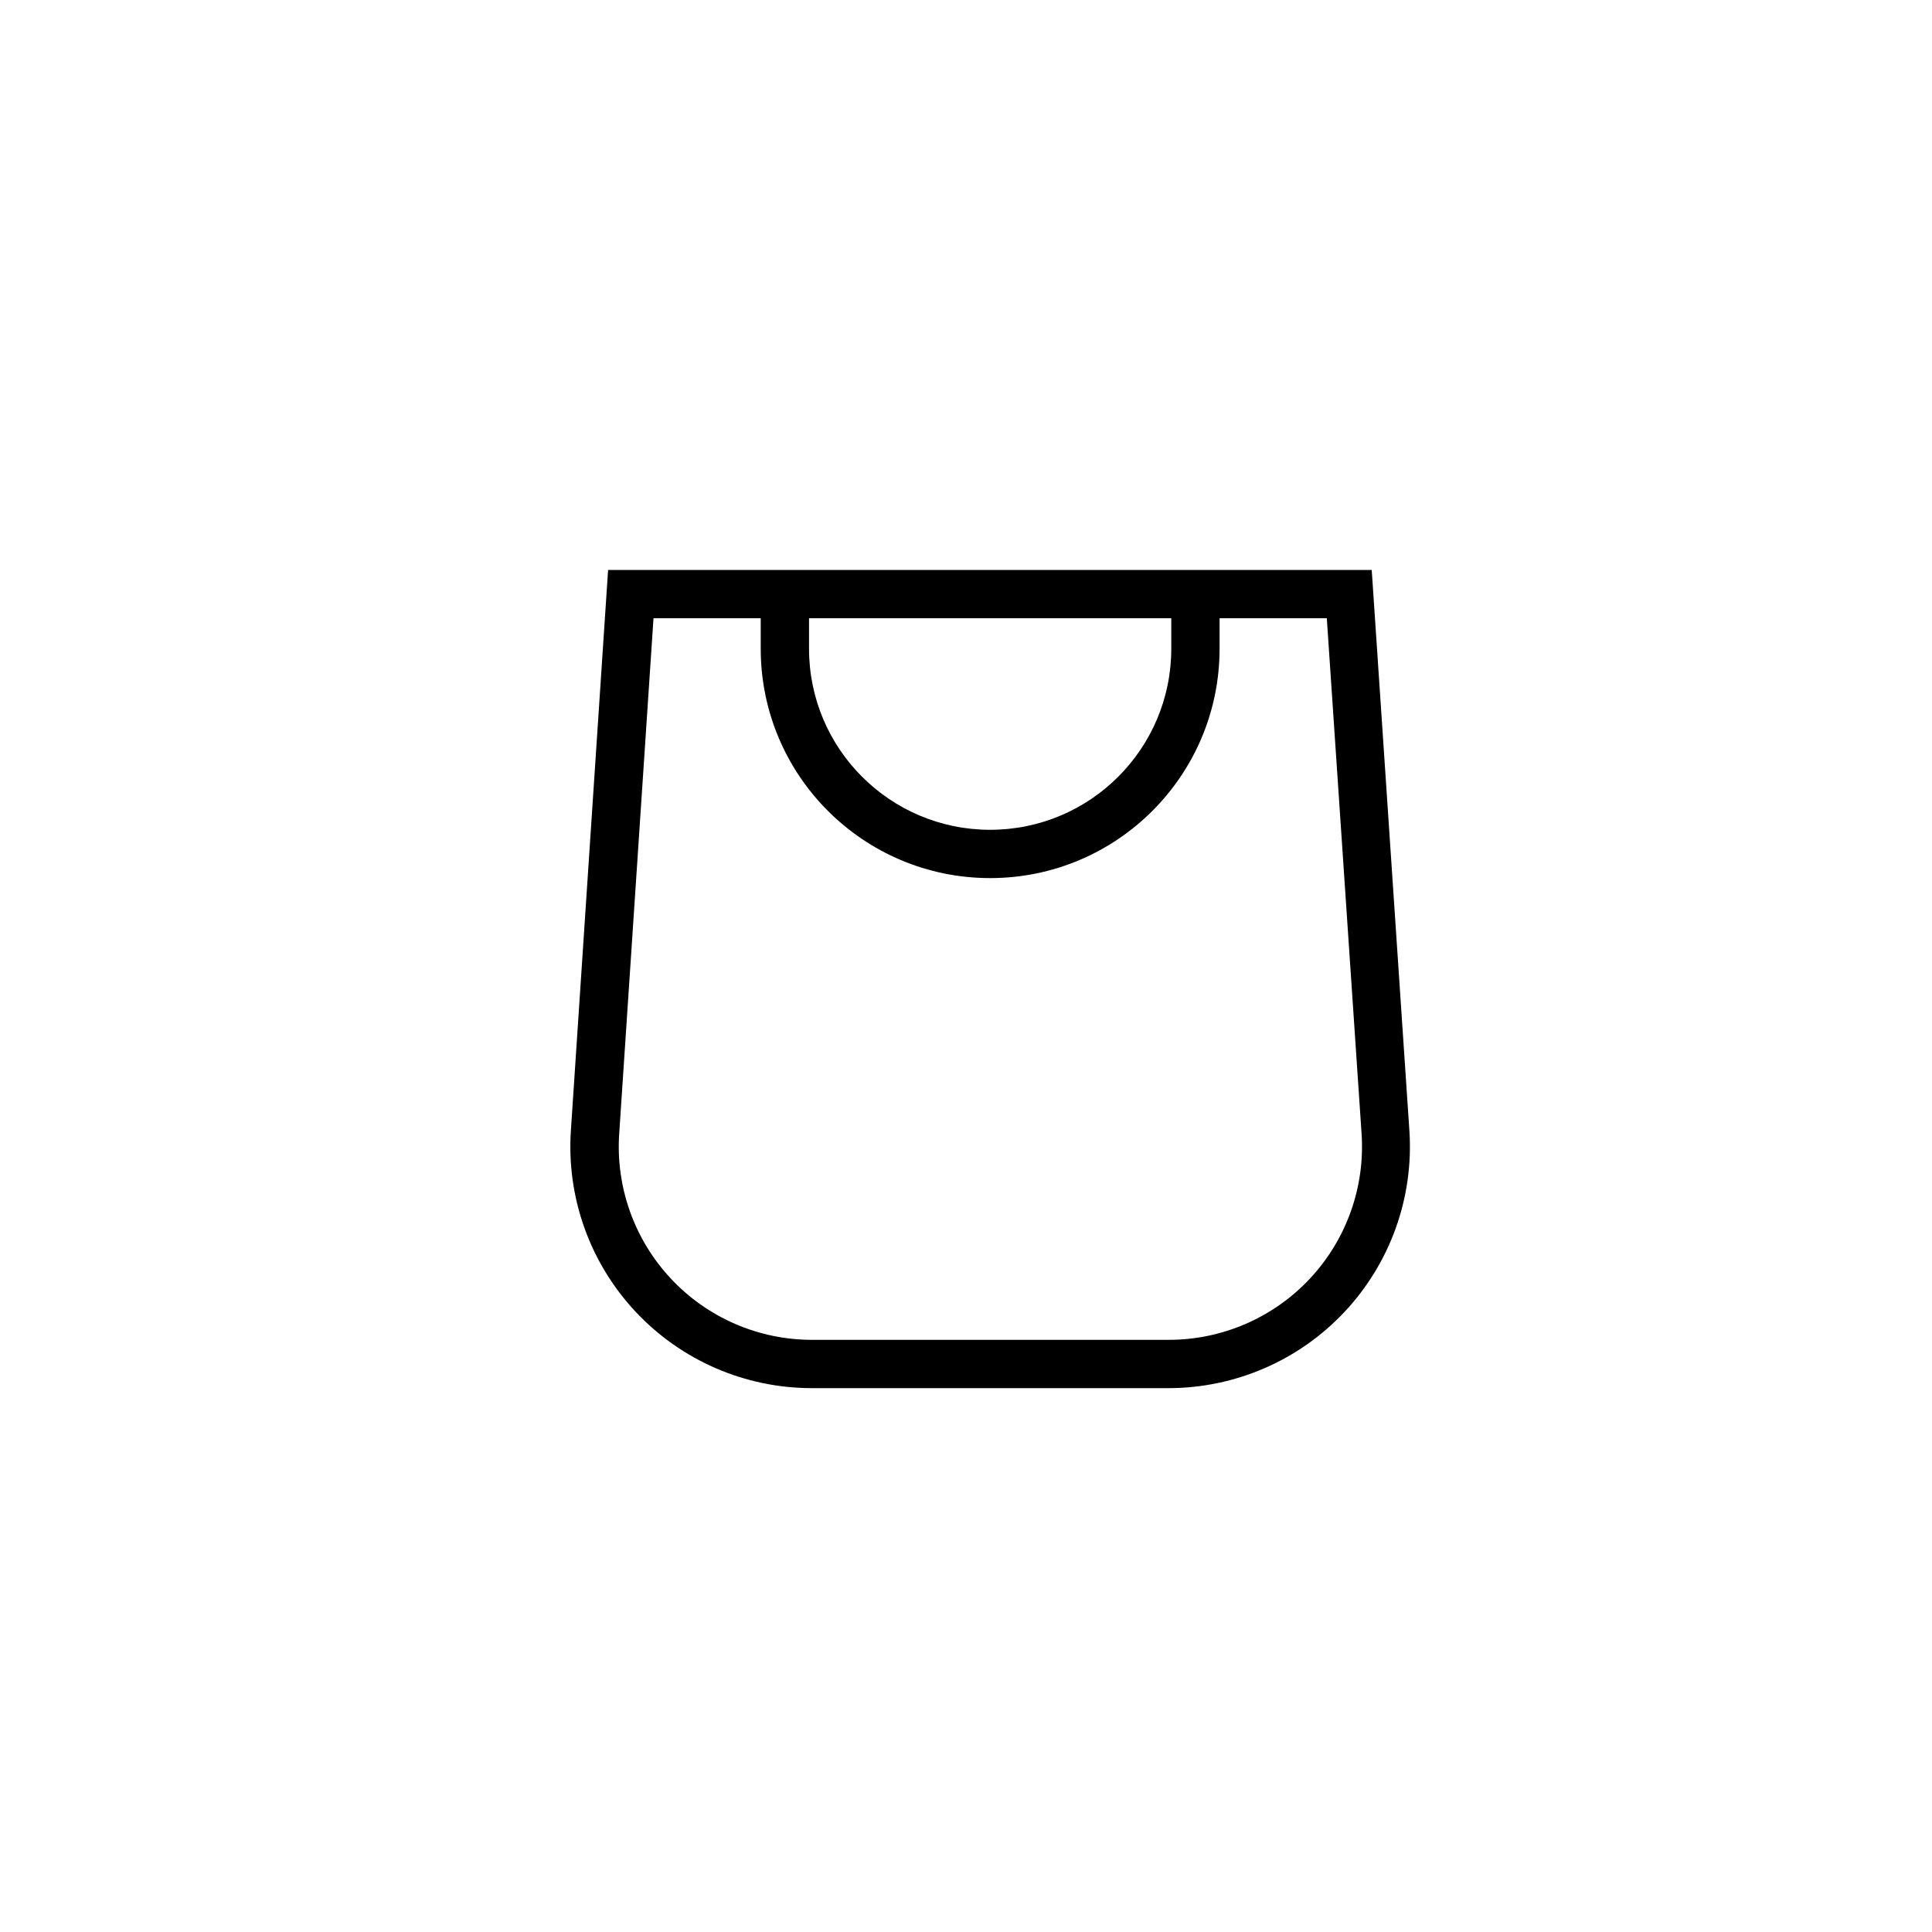
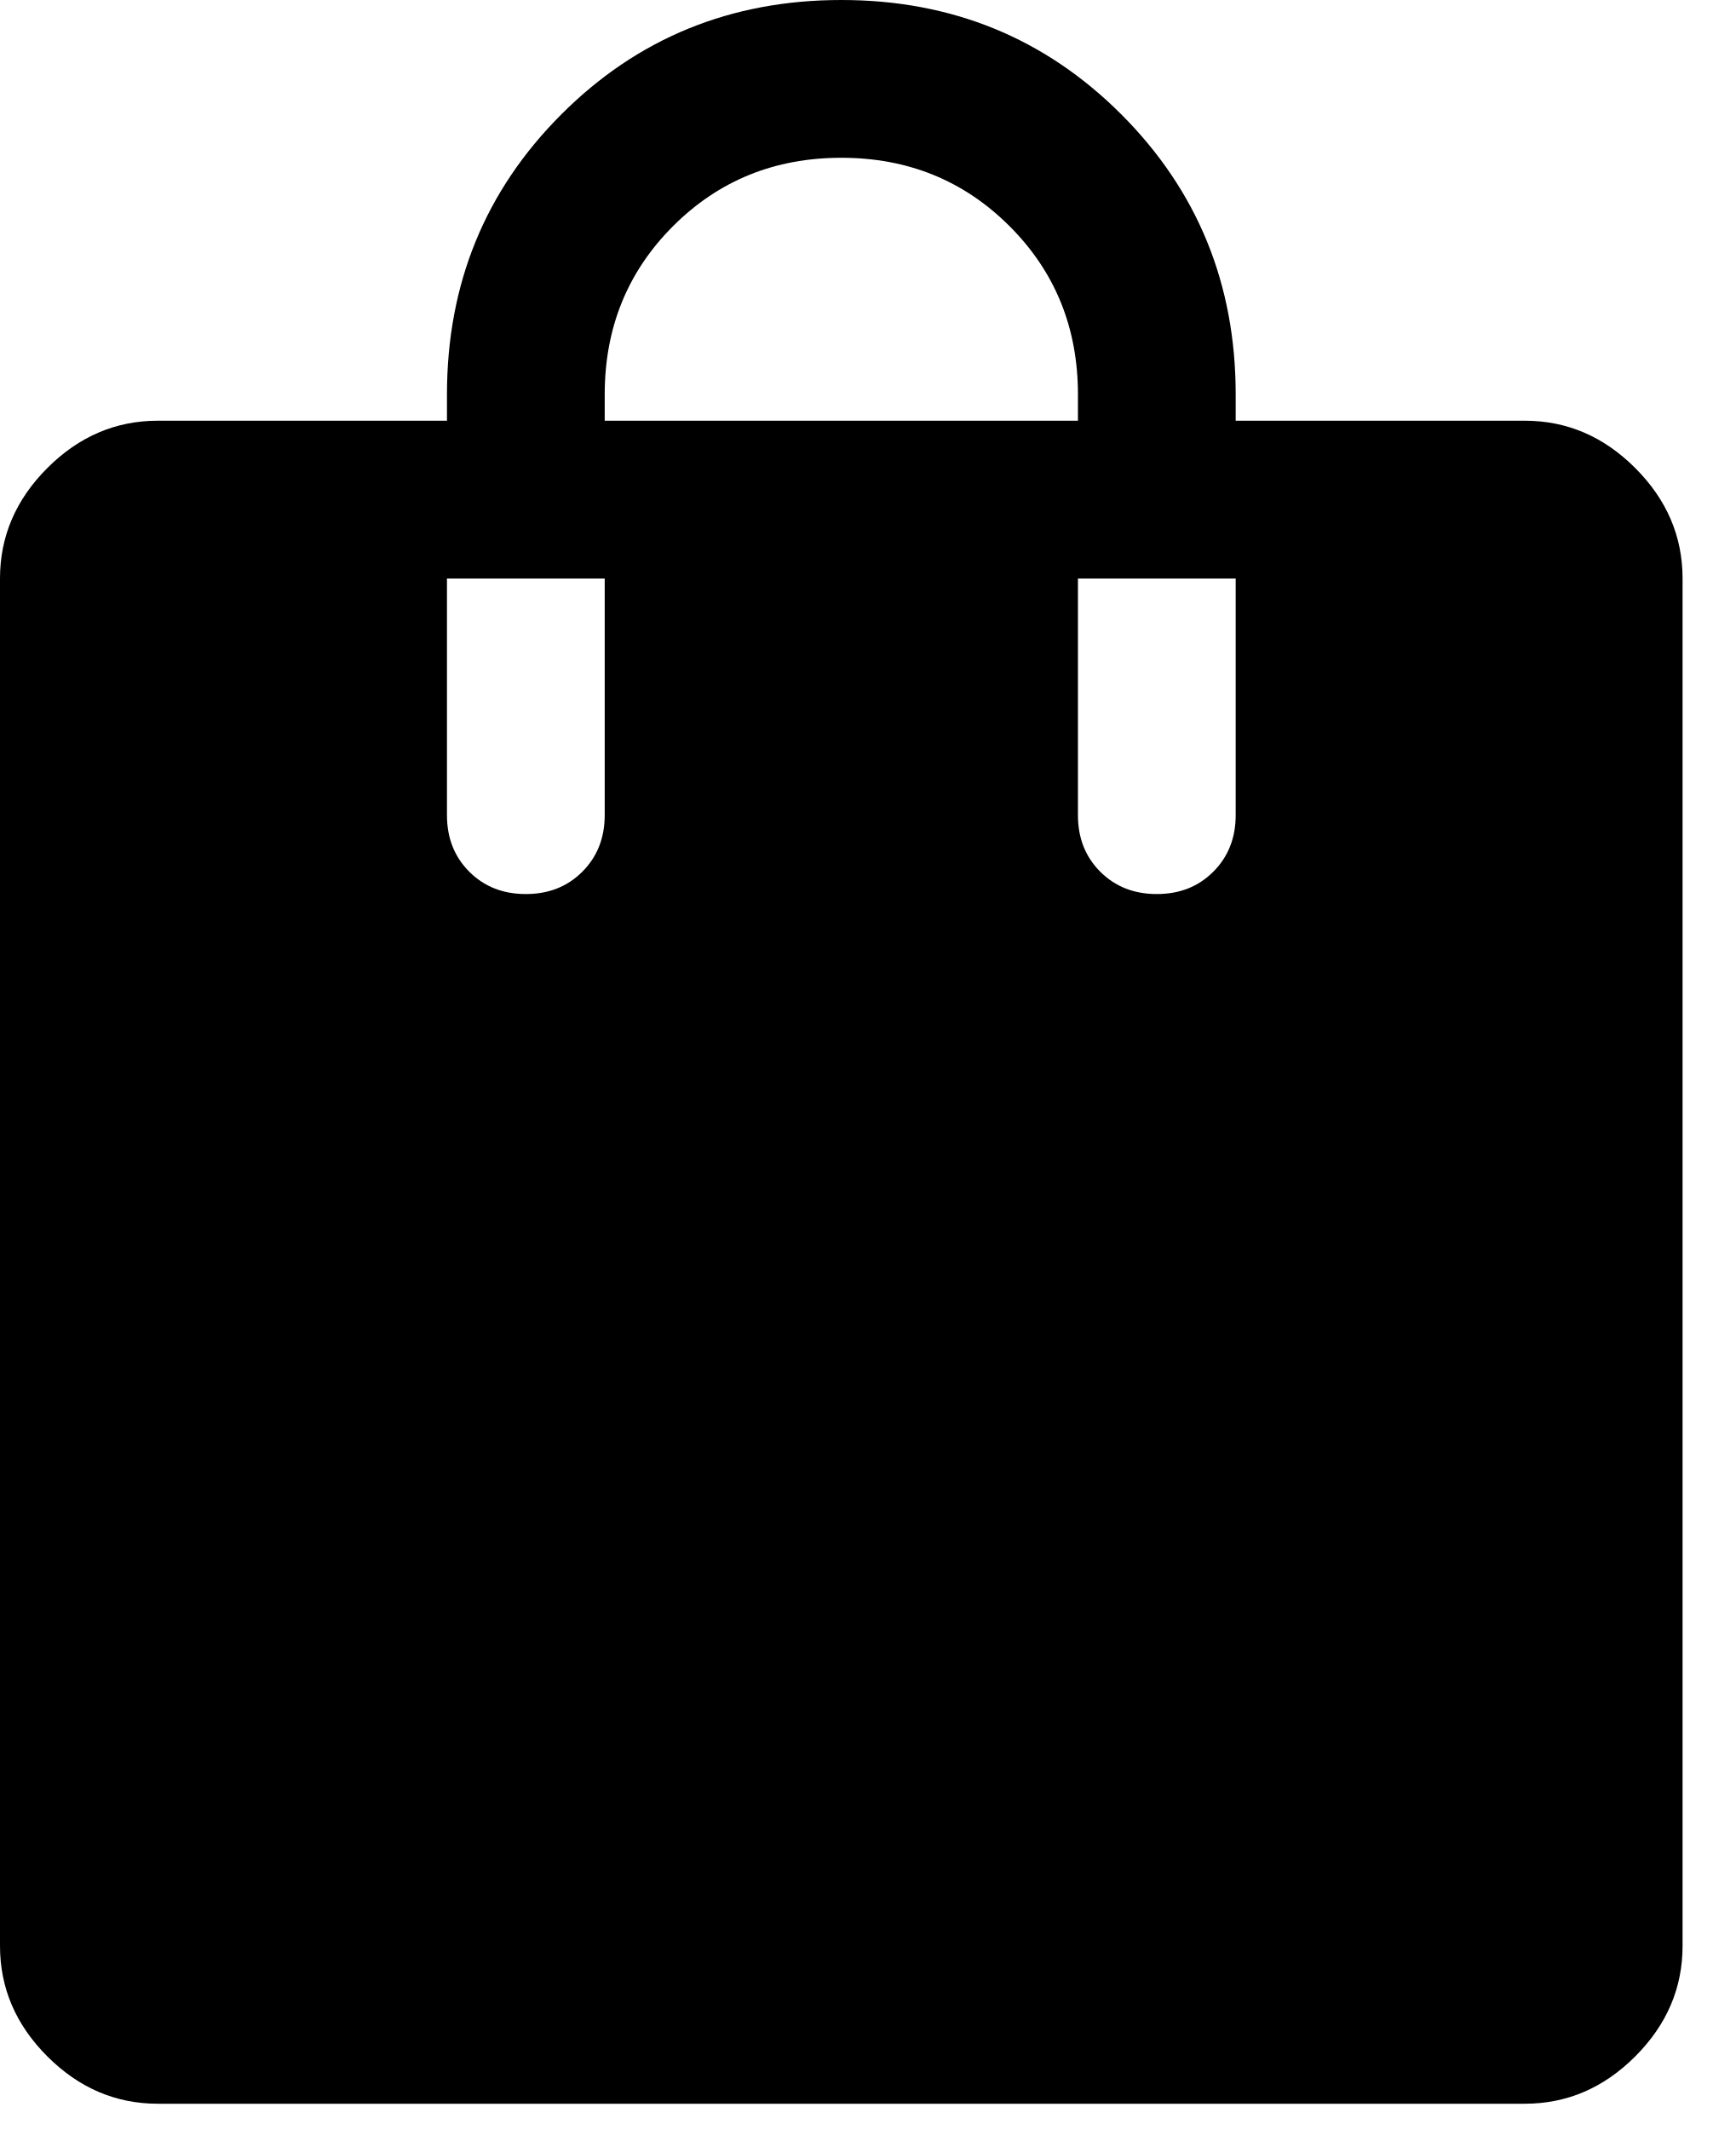
- <svg xmlns="http://www.w3.org/2000/svg" fill="none" class="icon icon-cart-empty" viewBox="0 0 40 40">
-   <path fill="currentColor" fill-rule="evenodd" d="M15.75 11.8h-3.16l-.77 11.6a5 5 0 0 0 4.99 5.34h7.38a5 5 0 0 0 4.99-5.33L28.4 11.8zm0 1h-2.22l-.71 10.67a4 4 0 0 0 3.99 4.27h7.38a4 4 0 0 0 4-4.27l-.72-10.67h-2.22v.63a4.75 4.75 0 1 1-9.5 0zm8.5 0h-7.5v.63a3.75 3.75 0 1 0 7.5 0z" />
+ <svg xmlns="http://www.w3.org/2000/svg" width="22" height="27" viewBox="0 0 22 27" fill="none" class="el-cart-svg">
+   <path d="M2 26.667C1.467 26.667 1 26.467 0.6 26.067C0.2 25.667 0 25.2 0 24.667V7.333C0 6.8 0.2 6.333 0.6 5.933C1 5.533 1.467 5.333 2 5.333H5.667V5C5.667 3.6 6.15 2.417 7.117 1.45C8.083 0.483 9.267 0 10.667 0C12.067 0 13.25 0.483 14.217 1.45C15.183 2.417 15.667 3.6 15.667 5V5.333H19.333C19.867 5.333 20.333 5.533 20.733 5.933C21.133 6.333 21.333 6.8 21.333 7.333V24.667C21.333 25.2 21.133 25.667 20.733 26.067C20.333 26.467 19.867 26.667 19.333 26.667H2ZM7.667 5.333H13.667V5C13.667 4.156 13.378 3.444 12.8 2.867C12.222 2.289 11.511 2 10.667 2C9.822 2 9.111 2.289 8.533 2.867C7.956 3.444 7.667 4.156 7.667 5V5.333ZM14.667 11.333C14.956 11.333 15.194 11.239 15.383 11.05C15.572 10.861 15.667 10.622 15.667 10.333V7.333H13.667V10.333C13.667 10.622 13.761 10.861 13.95 11.05C14.139 11.239 14.378 11.333 14.667 11.333ZM6.667 11.333C6.956 11.333 7.194 11.239 7.383 11.05C7.572 10.861 7.667 10.622 7.667 10.333V7.333H5.667V10.333C5.667 10.622 5.761 10.861 5.95 11.05C6.139 11.239 6.378 11.333 6.667 11.333Z" fill="black" />
</svg>
